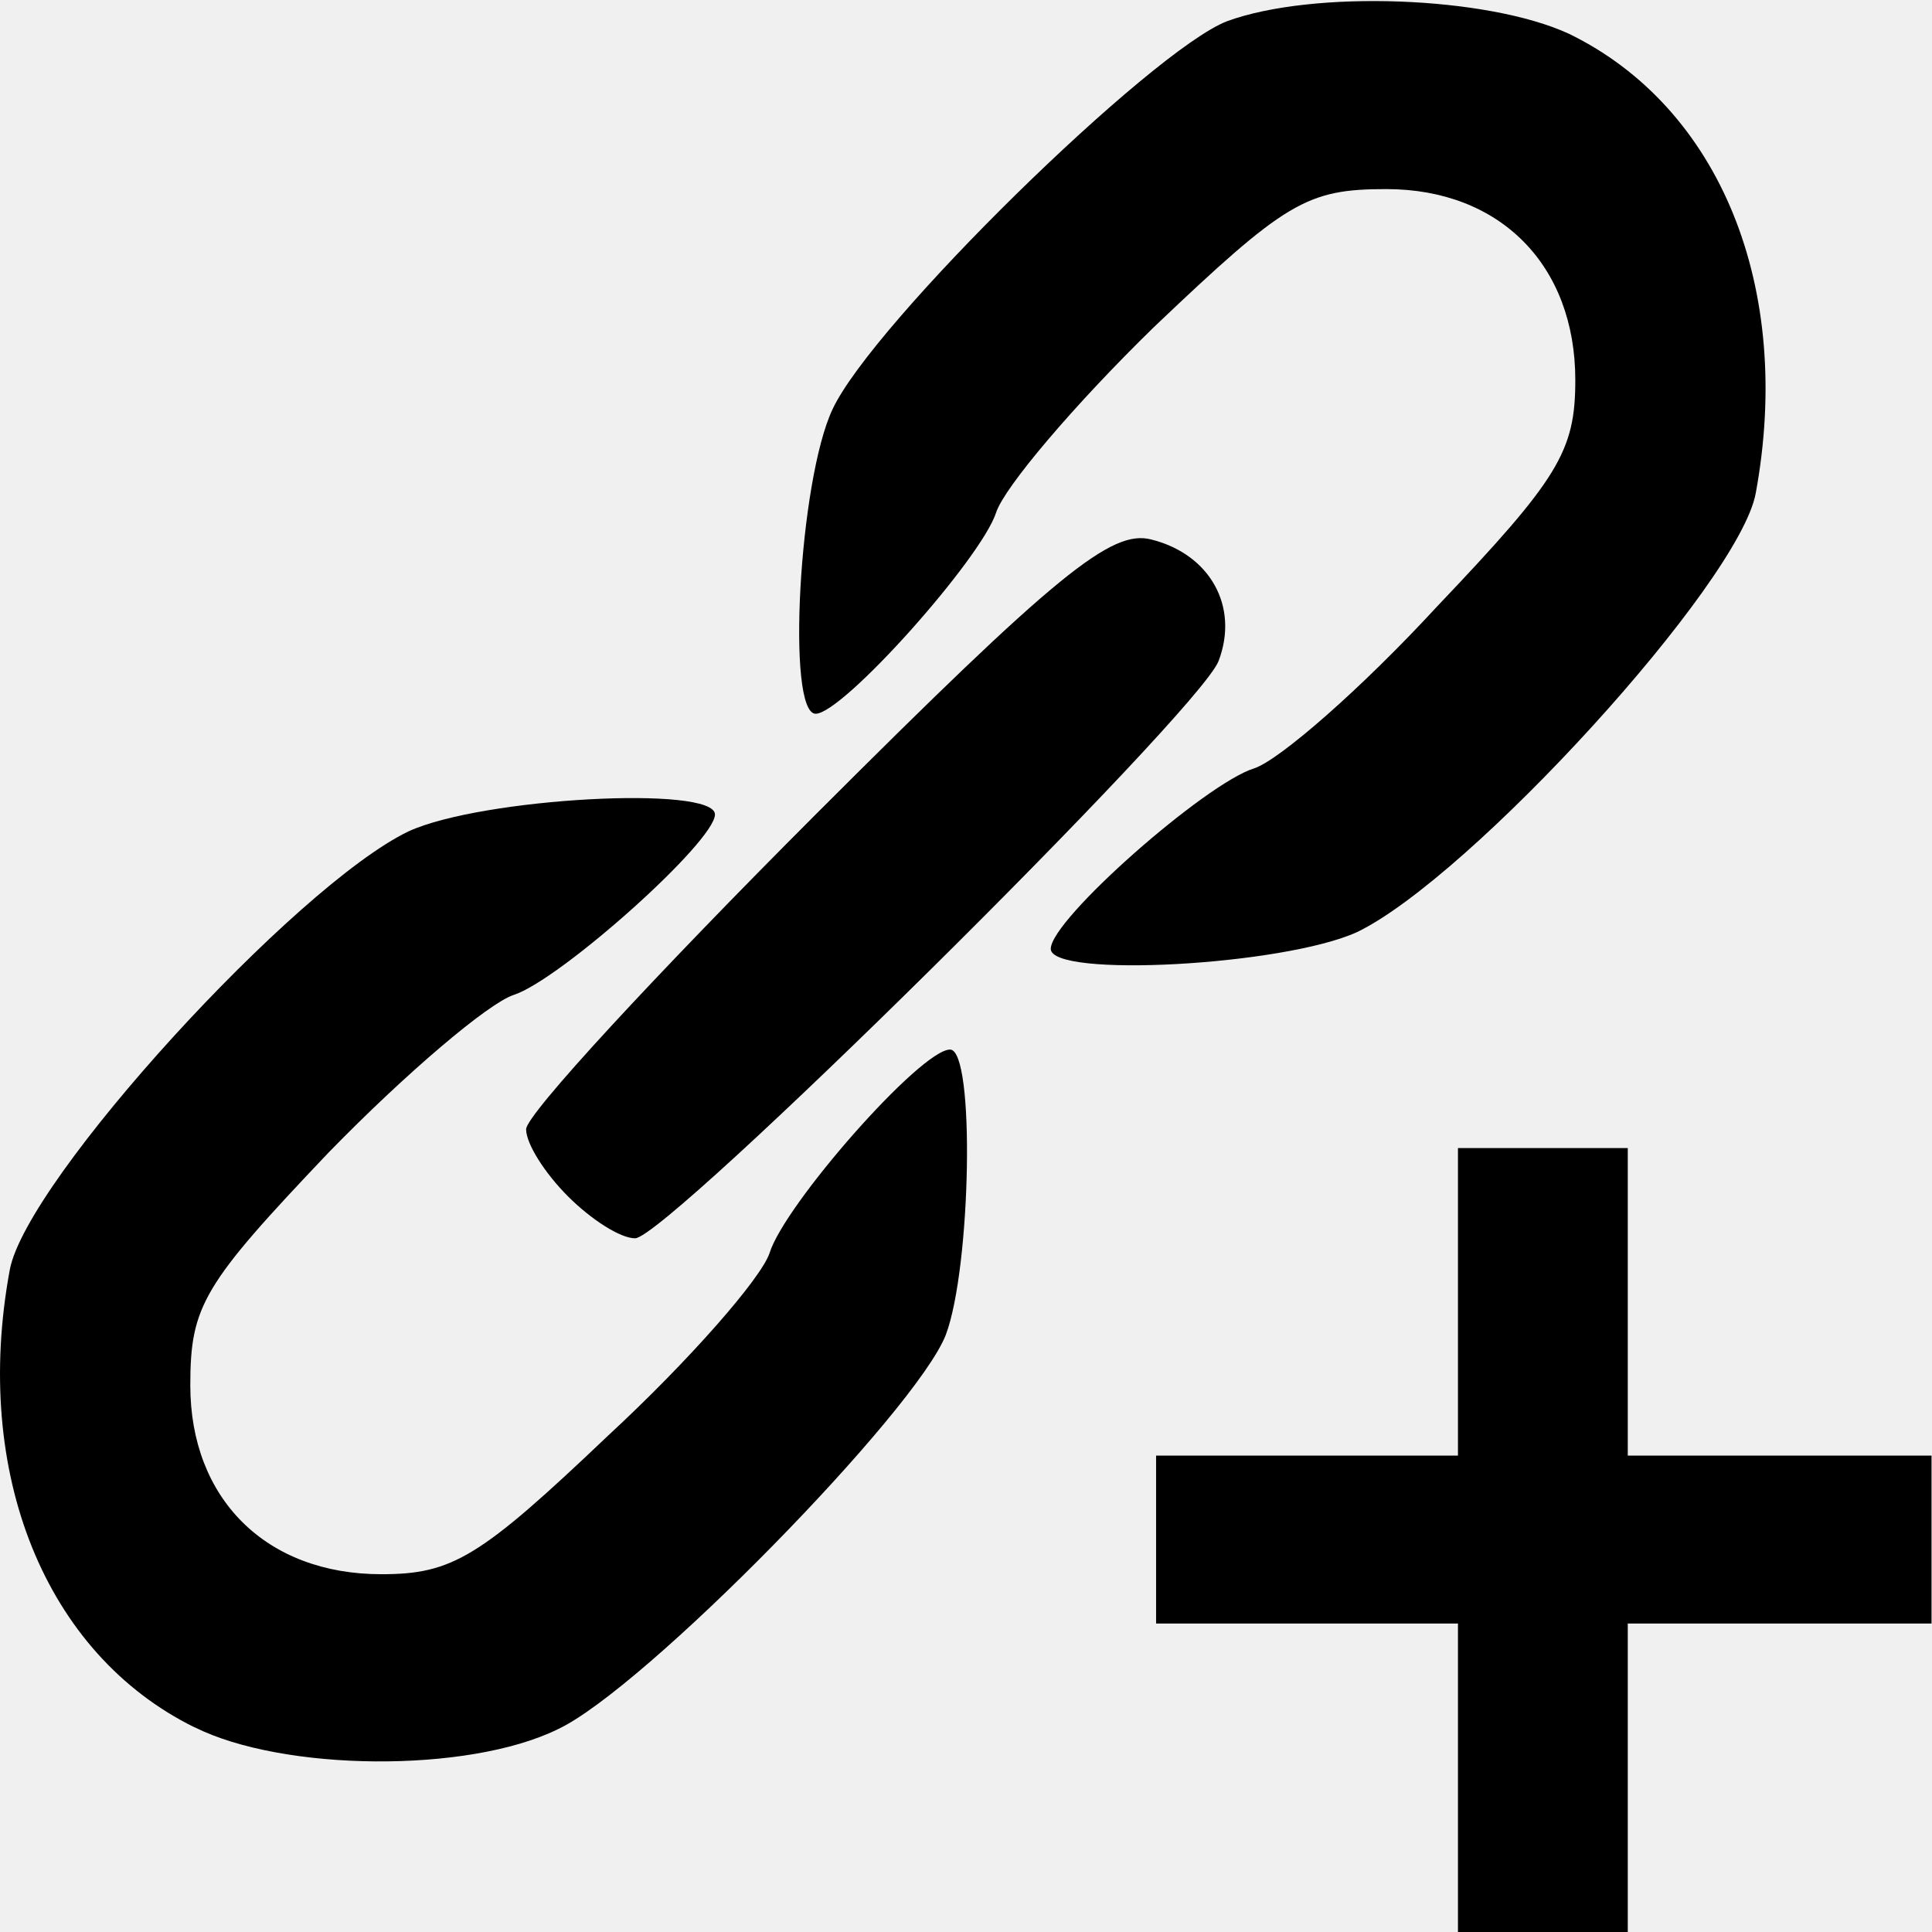
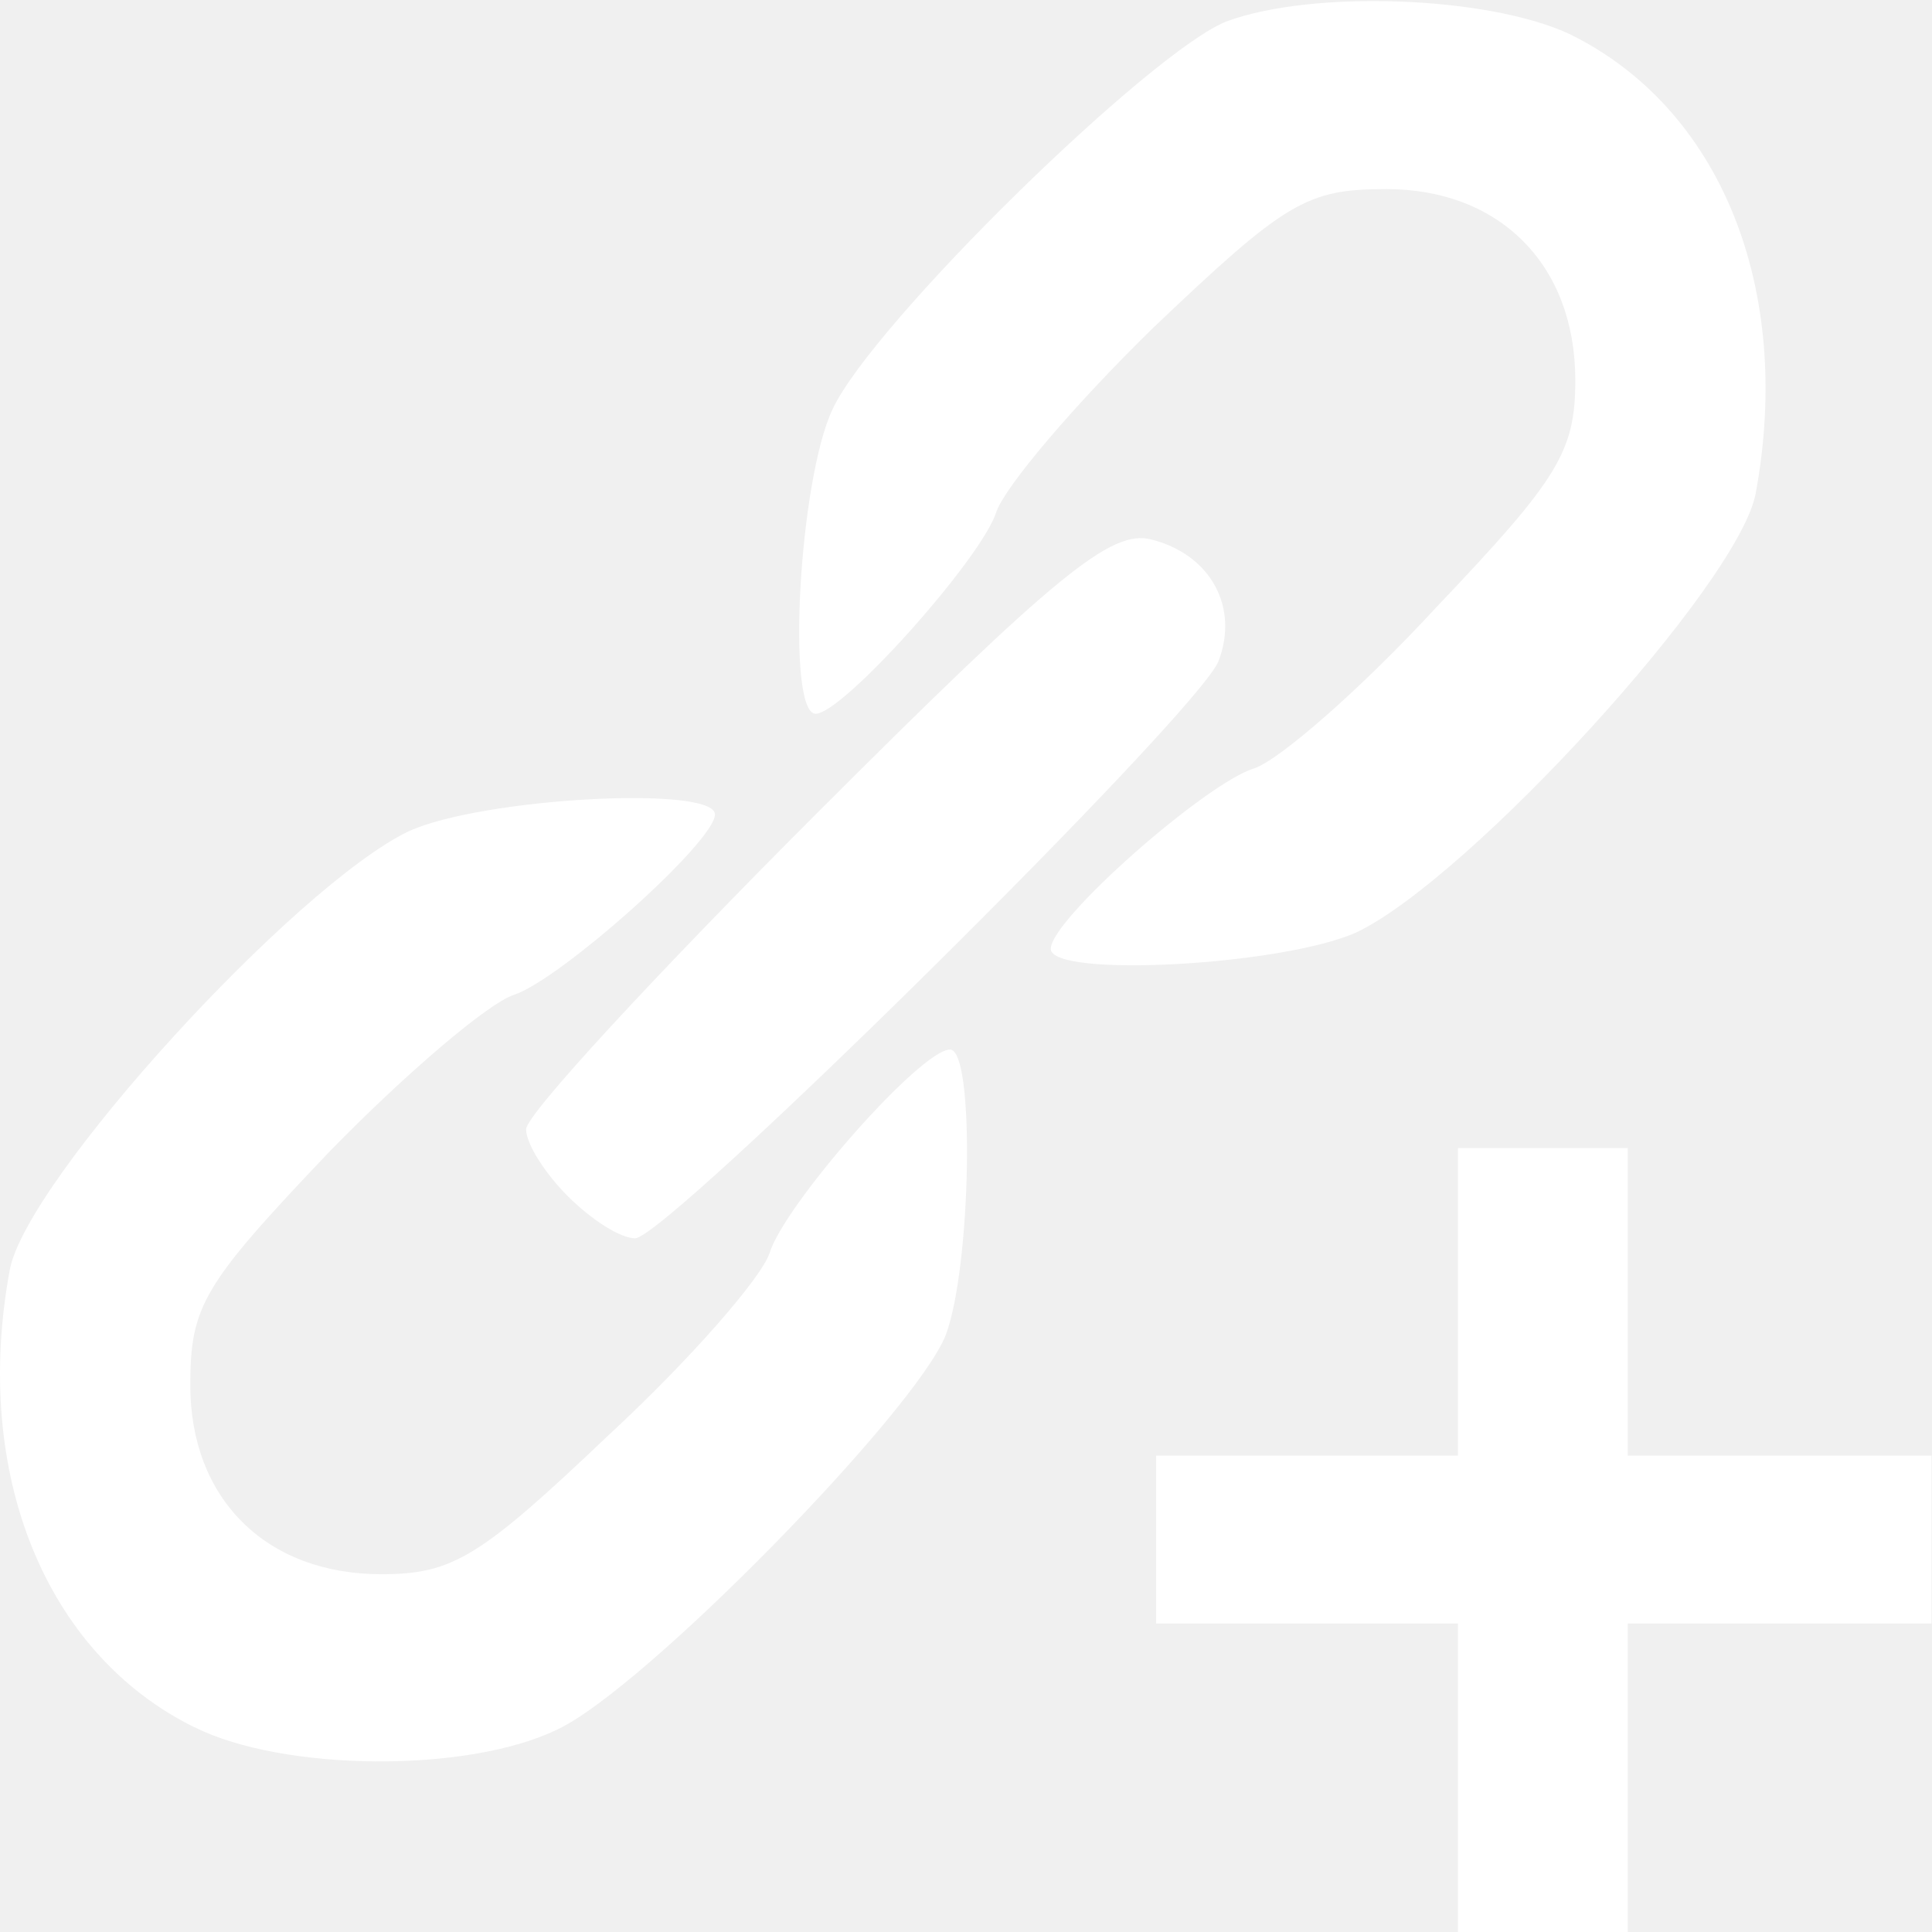
<svg xmlns="http://www.w3.org/2000/svg" version="1.1" id="Ebene_2" x="0px" y="0px" width="16" height="16" viewBox="0 0 16 16" enable-background="new 0 0 32 32" xml:space="preserve">
  <defs id="defs14">
	
	
	
	
</defs>
-   <path id="path4" d="M 1.611,14.305 C 0.376,13.697 -0.231,12.203 0.081,10.516 0.22,9.769 2.445,7.336 3.383,6.885 3.991,6.606 5.921,6.503 5.921,6.745 c 0,0.226 -1.286,1.373 -1.668,1.495 C 4.044,8.309 3.366,8.883 2.723,9.543 1.681,10.639 1.576,10.812 1.576,11.473 c 0,0.938 0.626,1.564 1.582,1.564 0.591,0 0.817,-0.139 1.877,-1.147 0.677,-0.626 1.268,-1.304 1.338,-1.512 0.122,-0.4 1.251,-1.686 1.495,-1.686 0.209,0 0.174,1.807 -0.035,2.362 -0.243,0.627 -2.503,2.937 -3.216,3.268 -0.747,0.365 -2.276,0.348 -3.006,-0.018 z" style="stroke-width:0.555" />
-   <path id="path6" d="M 4.704,9.908 C 4.513,9.717 4.357,9.473 4.357,9.352 c 0,-0.122 1.078,-1.286 2.398,-2.607 C 8.753,4.747 9.206,4.382 9.535,4.468 10.022,4.59 10.264,5.025 10.091,5.476 9.917,5.91 5.521,10.255 5.26,10.255 5.138,10.256 4.895,10.099 4.704,9.908 Z" style="stroke-width:0.555" />
-   <path id="path8" d="m 8.702,7.858 c 0,-0.244 1.285,-1.373 1.685,-1.495 0.209,-0.069 0.887,-0.66 1.512,-1.338 1.008,-1.06 1.147,-1.286 1.147,-1.877 0,-0.955 -0.626,-1.582 -1.565,-1.582 -0.661,0 -0.833,0.104 -1.929,1.147 C 8.893,3.356 8.319,4.034 8.25,4.243 8.128,4.625 6.98,5.911 6.755,5.911 6.511,5.911 6.616,3.982 6.894,3.391 7.224,2.679 9.535,0.419 10.161,0.176 10.873,-0.085 12.316,-0.033 12.994,0.28 14.245,0.889 14.854,2.383 14.54,4.086 14.401,4.833 12.176,7.267 11.239,7.719 10.63,7.997 8.702,8.101 8.702,7.858 Z" style="stroke-width:0.555" />
-   <text xml:space="preserve" style="font-style:normal;font-variant:normal;font-weight:normal;font-stretch:normal;font-size:12.803px;line-height:125%;font-family:AnjaliOldLipi;-inkscape-font-specification:AnjaliOldLipi;letter-spacing:0px;word-spacing:0px;fill:#000000;fill-opacity:1;stroke:none;stroke-width:1.2px;stroke-linecap:butt;stroke-linejoin:miter;stroke-opacity:1" x="9.042" y="17.006" id="text4560">
-     <tspan id="tspan4558" x="9.042" y="17.006" style="font-style:normal;font-variant:normal;font-weight:bold;font-stretch:normal;font-family:Arimo;-inkscape-font-specification:'Arimo Bold';stroke-width:1.2px">+</tspan>
+   <path id="path4" d="M 1.611,14.305 C 0.376,13.697 -0.231,12.203 0.081,10.516 0.22,9.769 2.445,7.336 3.383,6.885 3.991,6.606 5.921,6.503 5.921,6.745 c 0,0.226 -1.286,1.373 -1.668,1.495 C 4.044,8.309 3.366,8.883 2.723,9.543 1.681,10.639 1.576,10.812 1.576,11.473 c 0,0.938 0.626,1.564 1.582,1.564 0.591,0 0.817,-0.139 1.877,-1.147 0.677,-0.626 1.268,-1.304 1.338,-1.512 0.122,-0.4 1.251,-1.686 1.495,-1.686 0.209,0 0.174,1.807 -0.035,2.362 -0.243,0.627 -2.503,2.937 -3.216,3.268 -0.747,0.365 -2.276,0.348 -3.006,-0.018 z" style="stroke-width:0.555;fill:#ffffff" />
+   <path id="path6" d="M 4.704,9.908 C 4.513,9.717 4.357,9.473 4.357,9.352 c 0,-0.122 1.078,-1.286 2.398,-2.607 C 8.753,4.747 9.206,4.382 9.535,4.468 10.022,4.59 10.264,5.025 10.091,5.476 9.917,5.91 5.521,10.255 5.26,10.255 5.138,10.256 4.895,10.099 4.704,9.908 Z" style="stroke-width:0.555;fill:#ffffff" />
+   <path id="path8" d="m 8.702,7.858 c 0,-0.244 1.285,-1.373 1.685,-1.495 0.209,-0.069 0.887,-0.66 1.512,-1.338 1.008,-1.06 1.147,-1.286 1.147,-1.877 0,-0.955 -0.626,-1.582 -1.565,-1.582 -0.661,0 -0.833,0.104 -1.929,1.147 C 8.893,3.356 8.319,4.034 8.25,4.243 8.128,4.625 6.98,5.911 6.755,5.911 6.511,5.911 6.616,3.982 6.894,3.391 7.224,2.679 9.535,0.419 10.161,0.176 10.873,-0.085 12.316,-0.033 12.994,0.28 14.245,0.889 14.854,2.383 14.54,4.086 14.401,4.833 12.176,7.267 11.239,7.719 10.63,7.997 8.702,8.101 8.702,7.858 Z" style="stroke-width:0.555;fill:#ffffff" />
+   <text xml:space="preserve" style="font-style:normal;font-variant:normal;font-weight:normal;font-stretch:normal;font-size:12.803px;line-height:125%;font-family:AnjaliOldLipi;-inkscape-font-specification:AnjaliOldLipi;letter-spacing:0px;word-spacing:0px;fill:#ffffff;fill-opacity:1;stroke:none;stroke-width:1.2px;stroke-linecap:butt;stroke-linejoin:miter;stroke-opacity:1;" x="9.042" y="17.006" id="text4560">
+     <tspan id="tspan4558" x="9.042" y="17.006" style="font-style:normal;font-variant:normal;font-weight:bold;font-stretch:normal;font-family:Arimo;-inkscape-font-specification:'Arimo Bold';stroke-width:1.2px;fill:#ffffff;">+</tspan>
  </text>
</svg>
